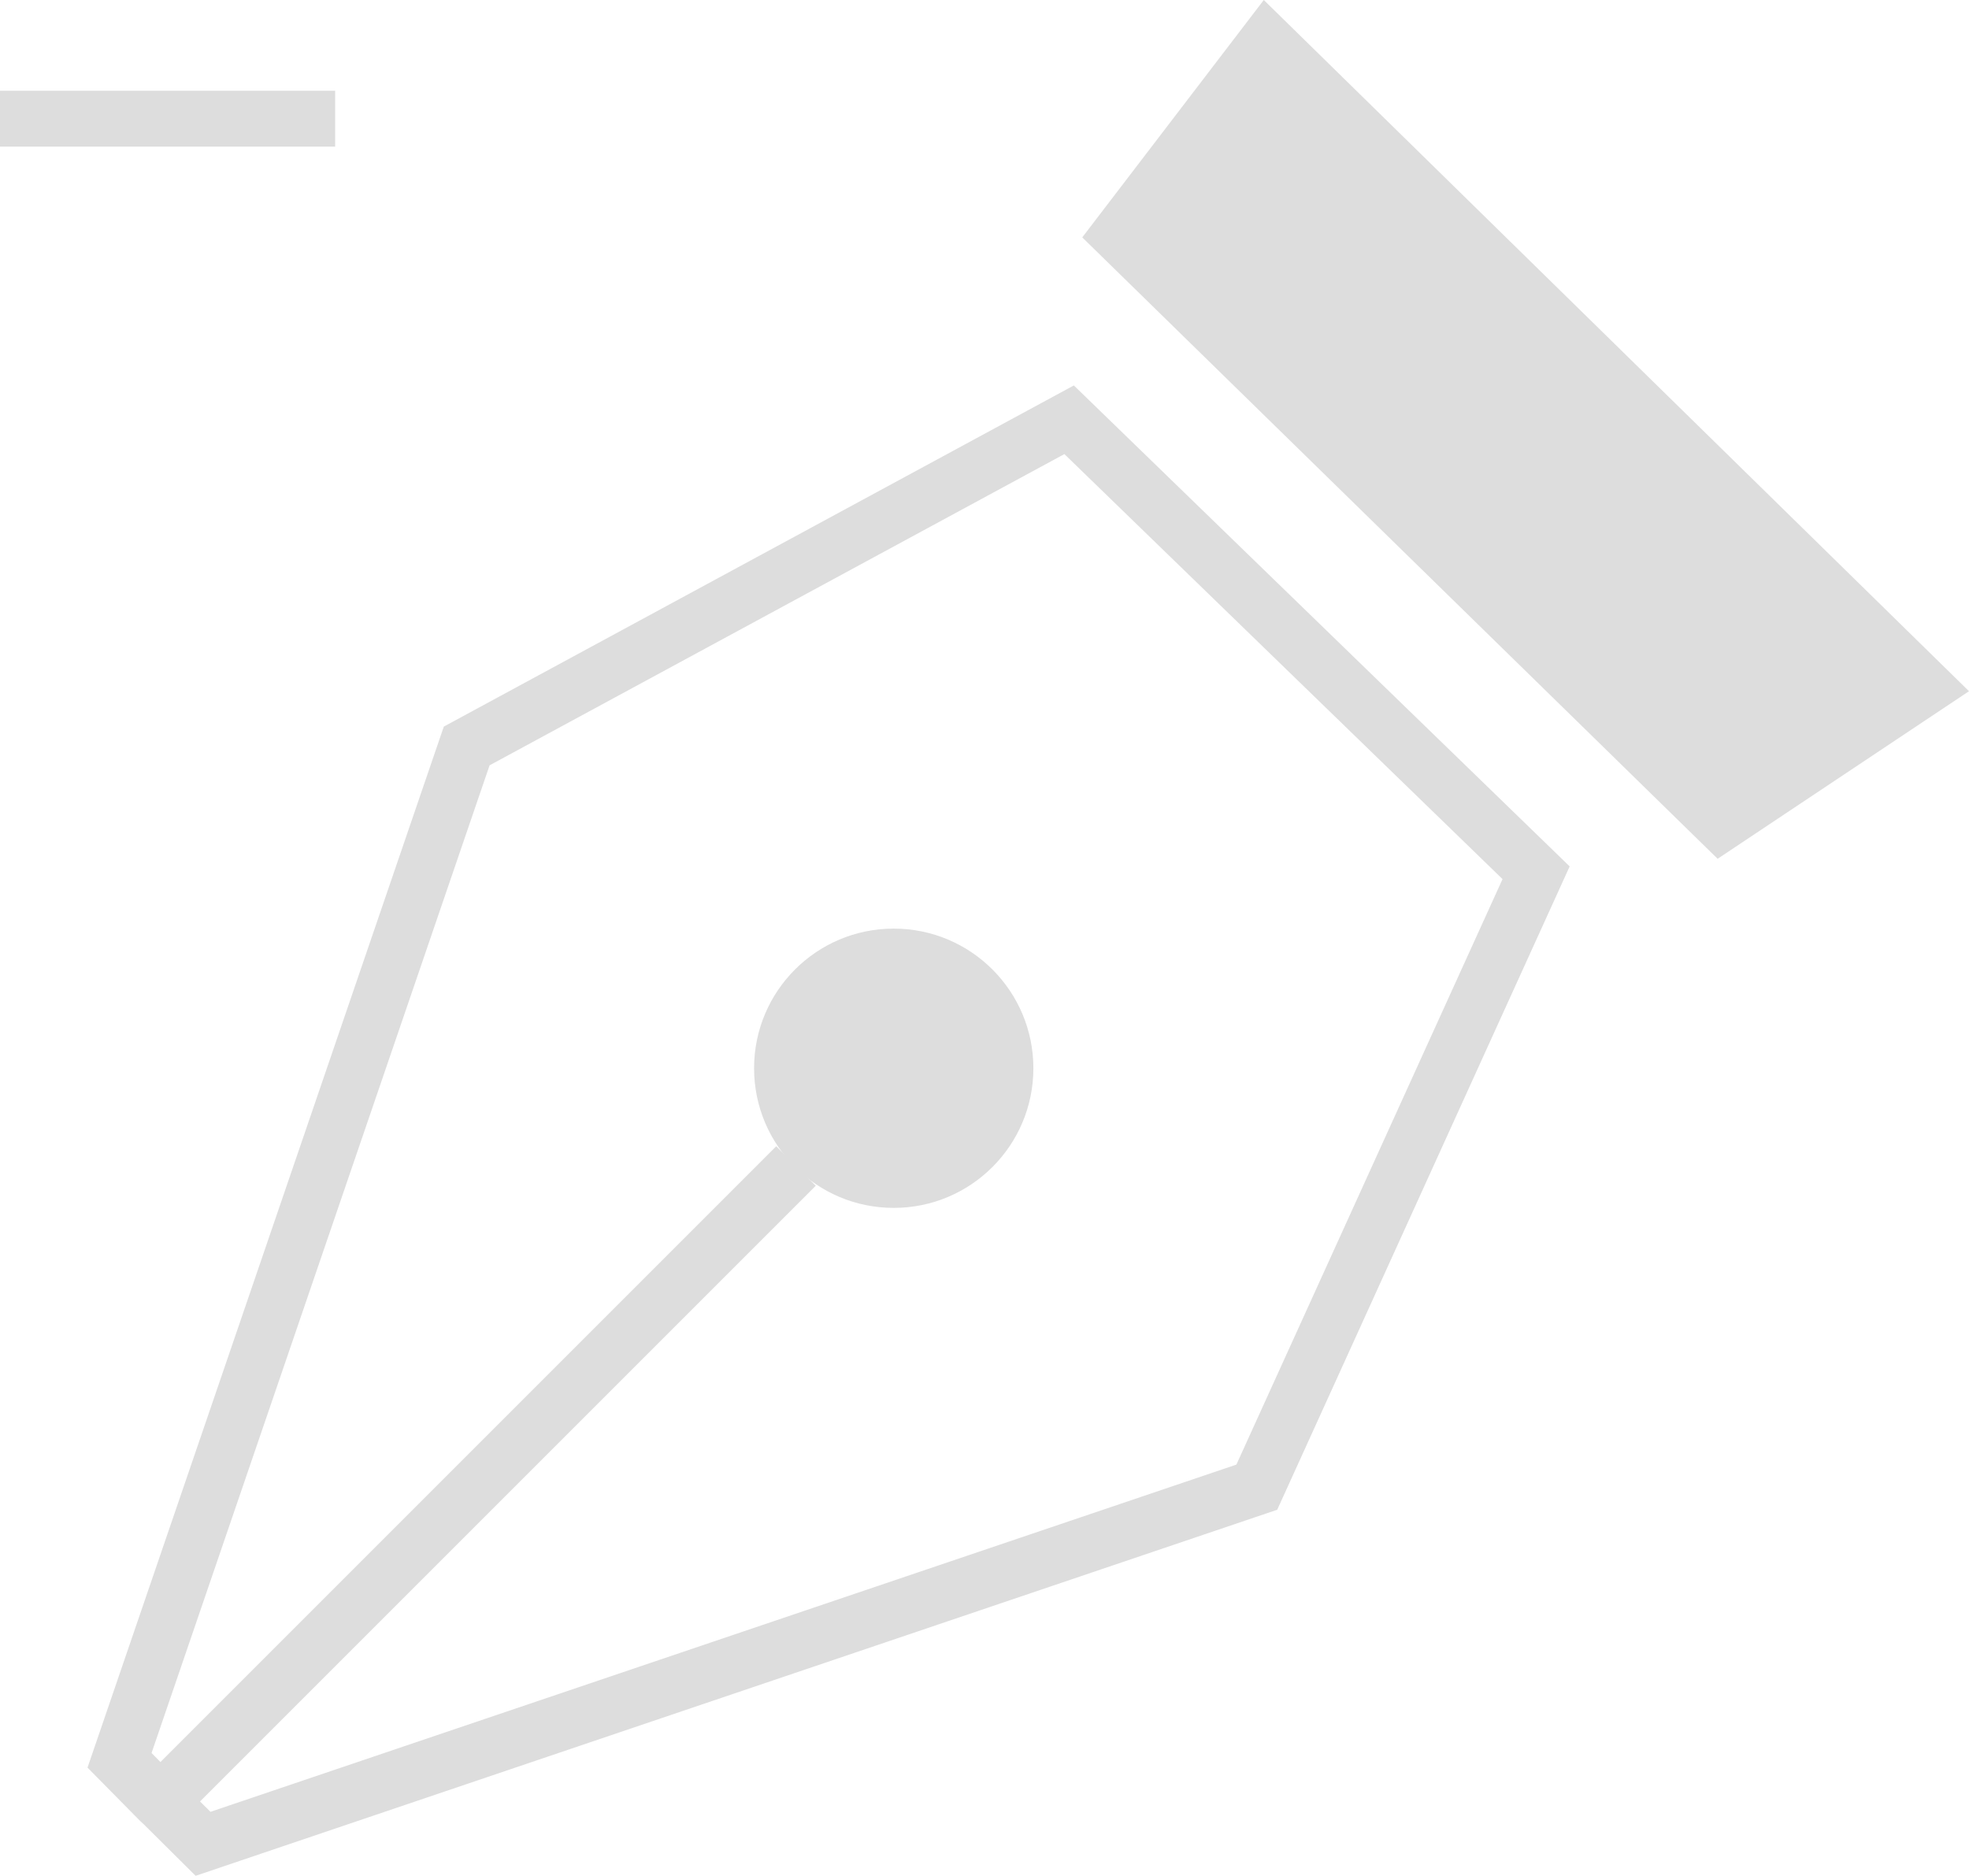
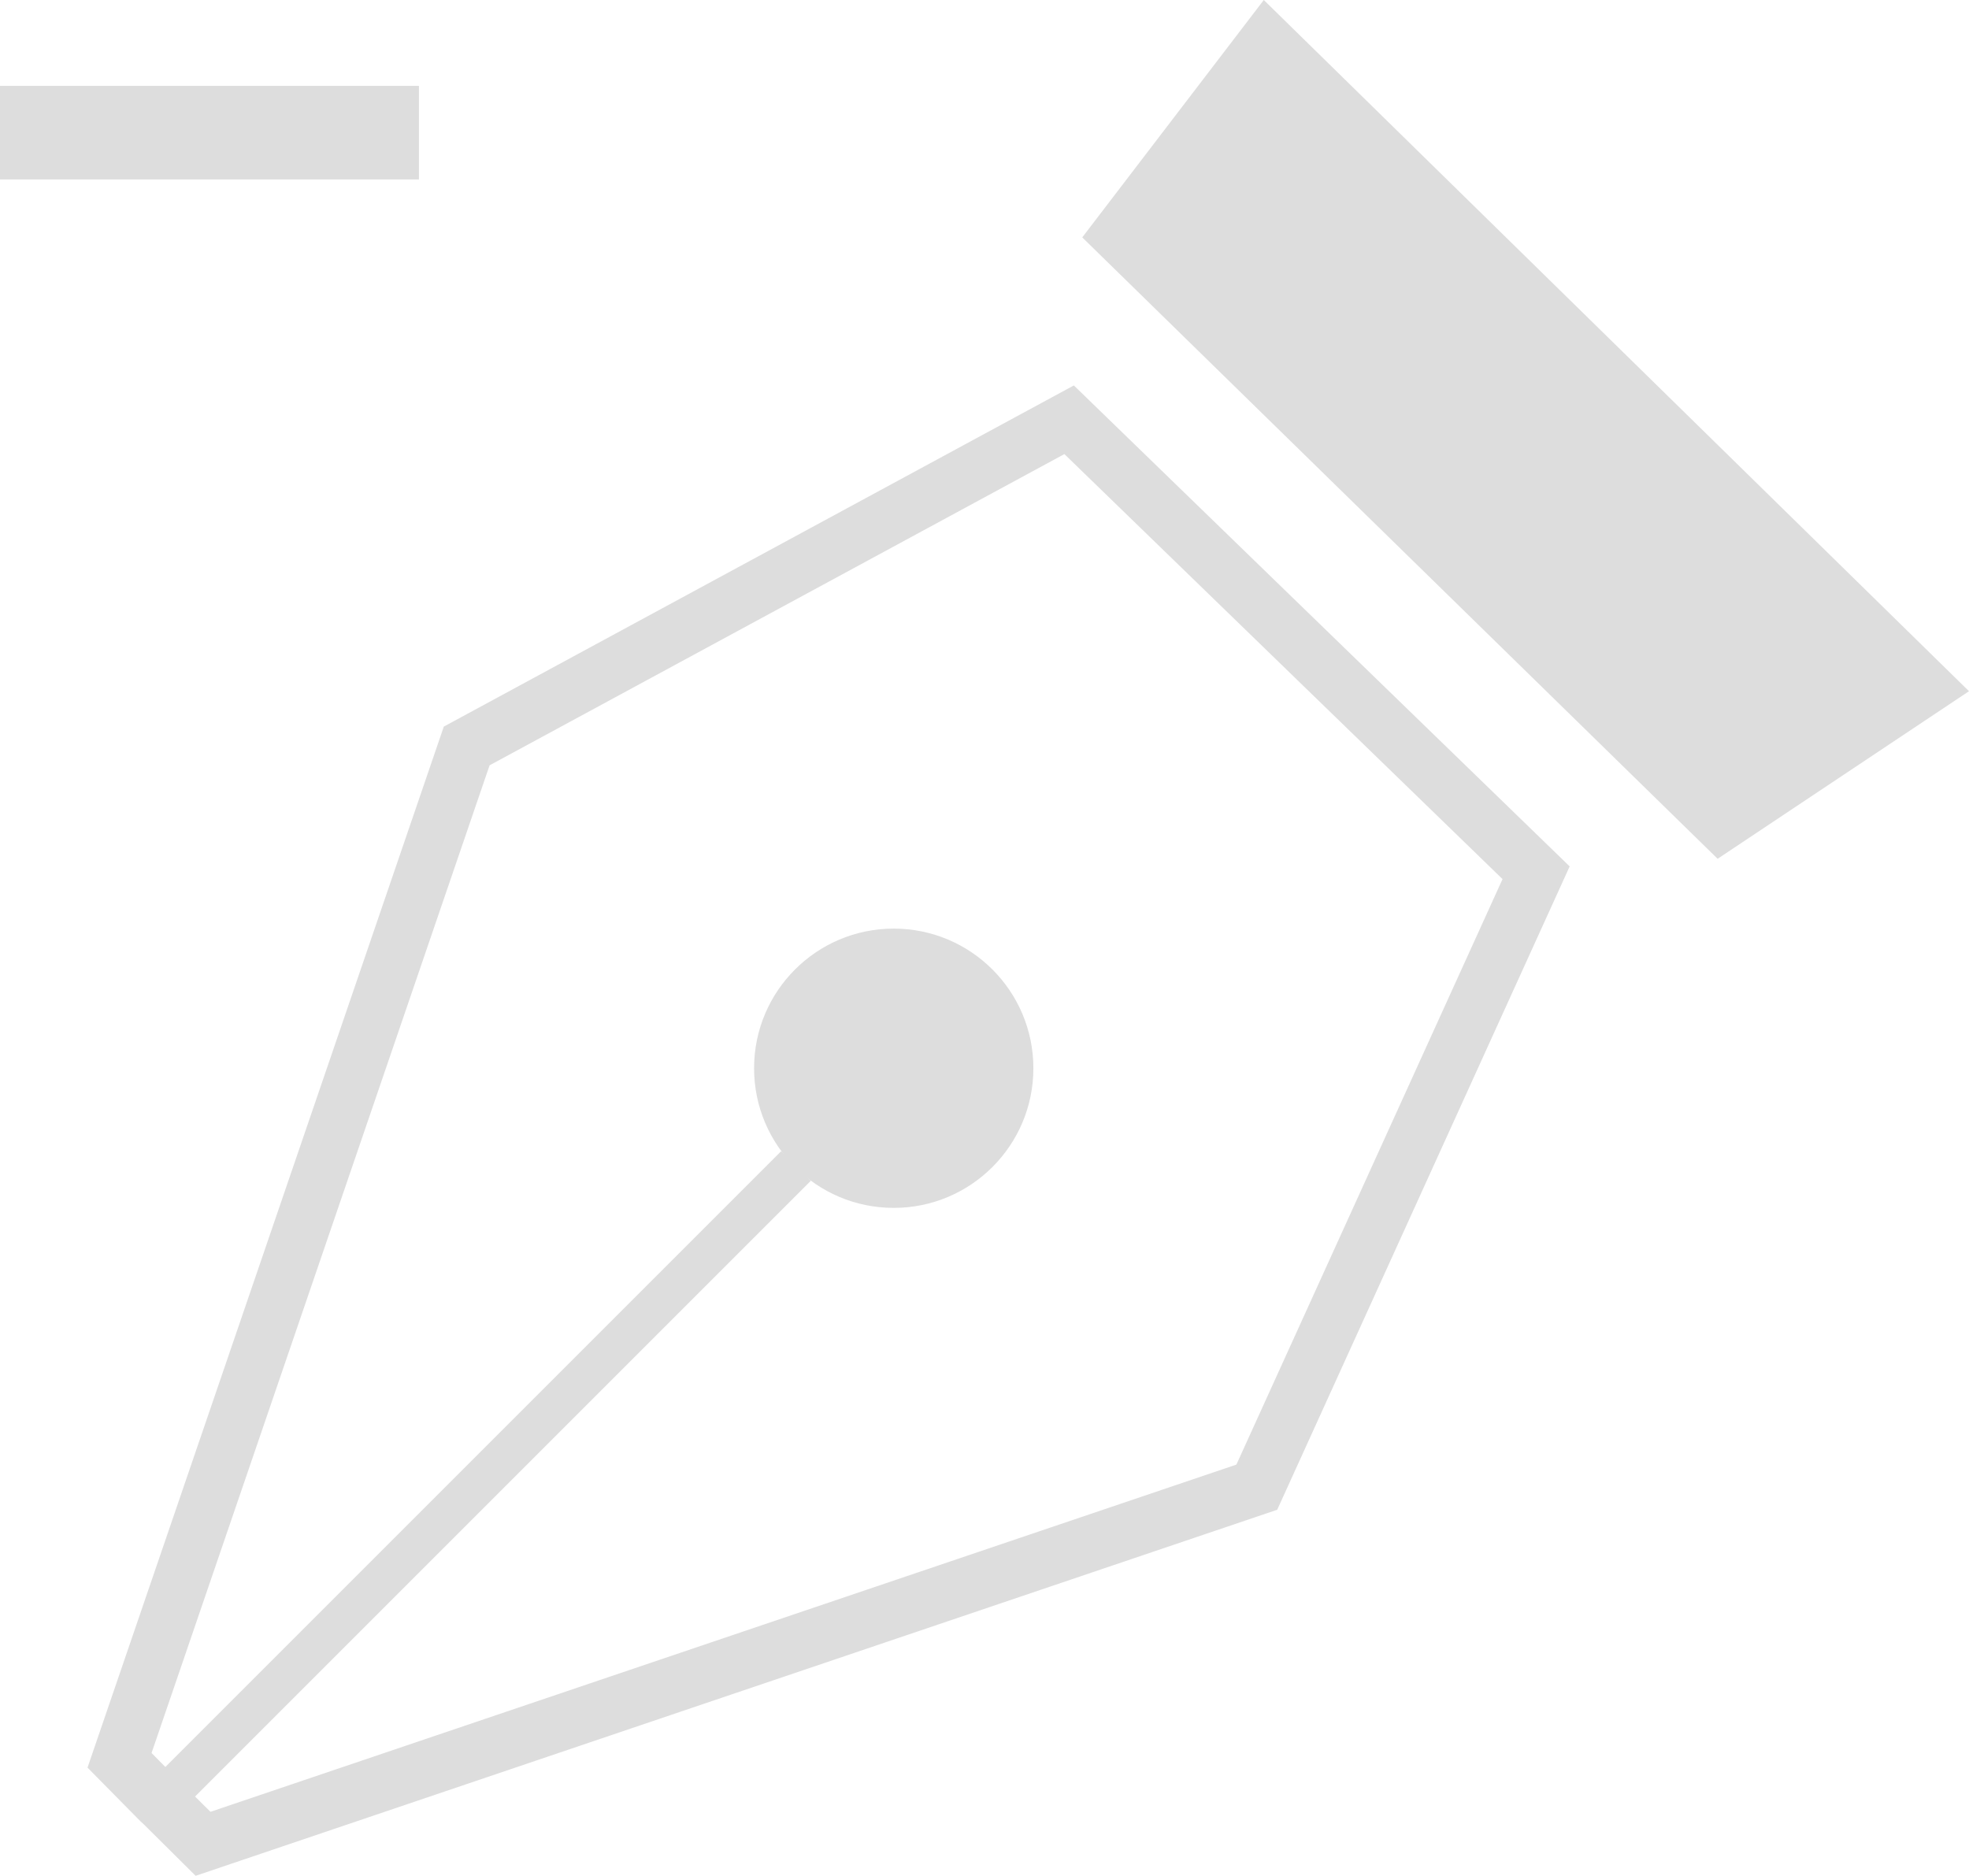
<svg xmlns="http://www.w3.org/2000/svg" viewBox="0 0 70.5 67.17">
  <polygon points="5.71 64.48 4.28 63.03 16.71 26.71 38.28 15.03 55 31.25 45 53.25 7.27 66.02 5.83 64.59 5.71 64.48" fill="none" stroke="#ddd" stroke-miterlimit="10" stroke-width="2" />
-   <line x1="6" y1="64.25" x2="28.5" y2="41.75" fill="none" stroke="#ddd" stroke-miterlimit="10" stroke-width="2" />
+   <line x1="6" y1="64.25" x2="28.5" y2="41.75" fill="none" stroke="#ddd" stroke-miterlimit="10" stroke-width="1.5" />
  <circle cx="32" cy="38.25" r="5" fill="#ddd" />
  <polygon points="70.5 24.75 45.25 0 38.75 8.5 61.5 30.75 70.5 24.75" fill="#ddd" />
-   <line y1="4.25" x2="12" y2="4.25" fill="none" stroke="#ddd" stroke-miterlimit="10" stroke-width="2" />
+   <line y1="4.75" x2="15" y2="4.75" fill="none" stroke="#ddd" stroke-miterlimit="10" stroke-width="3.35" />
</svg>
